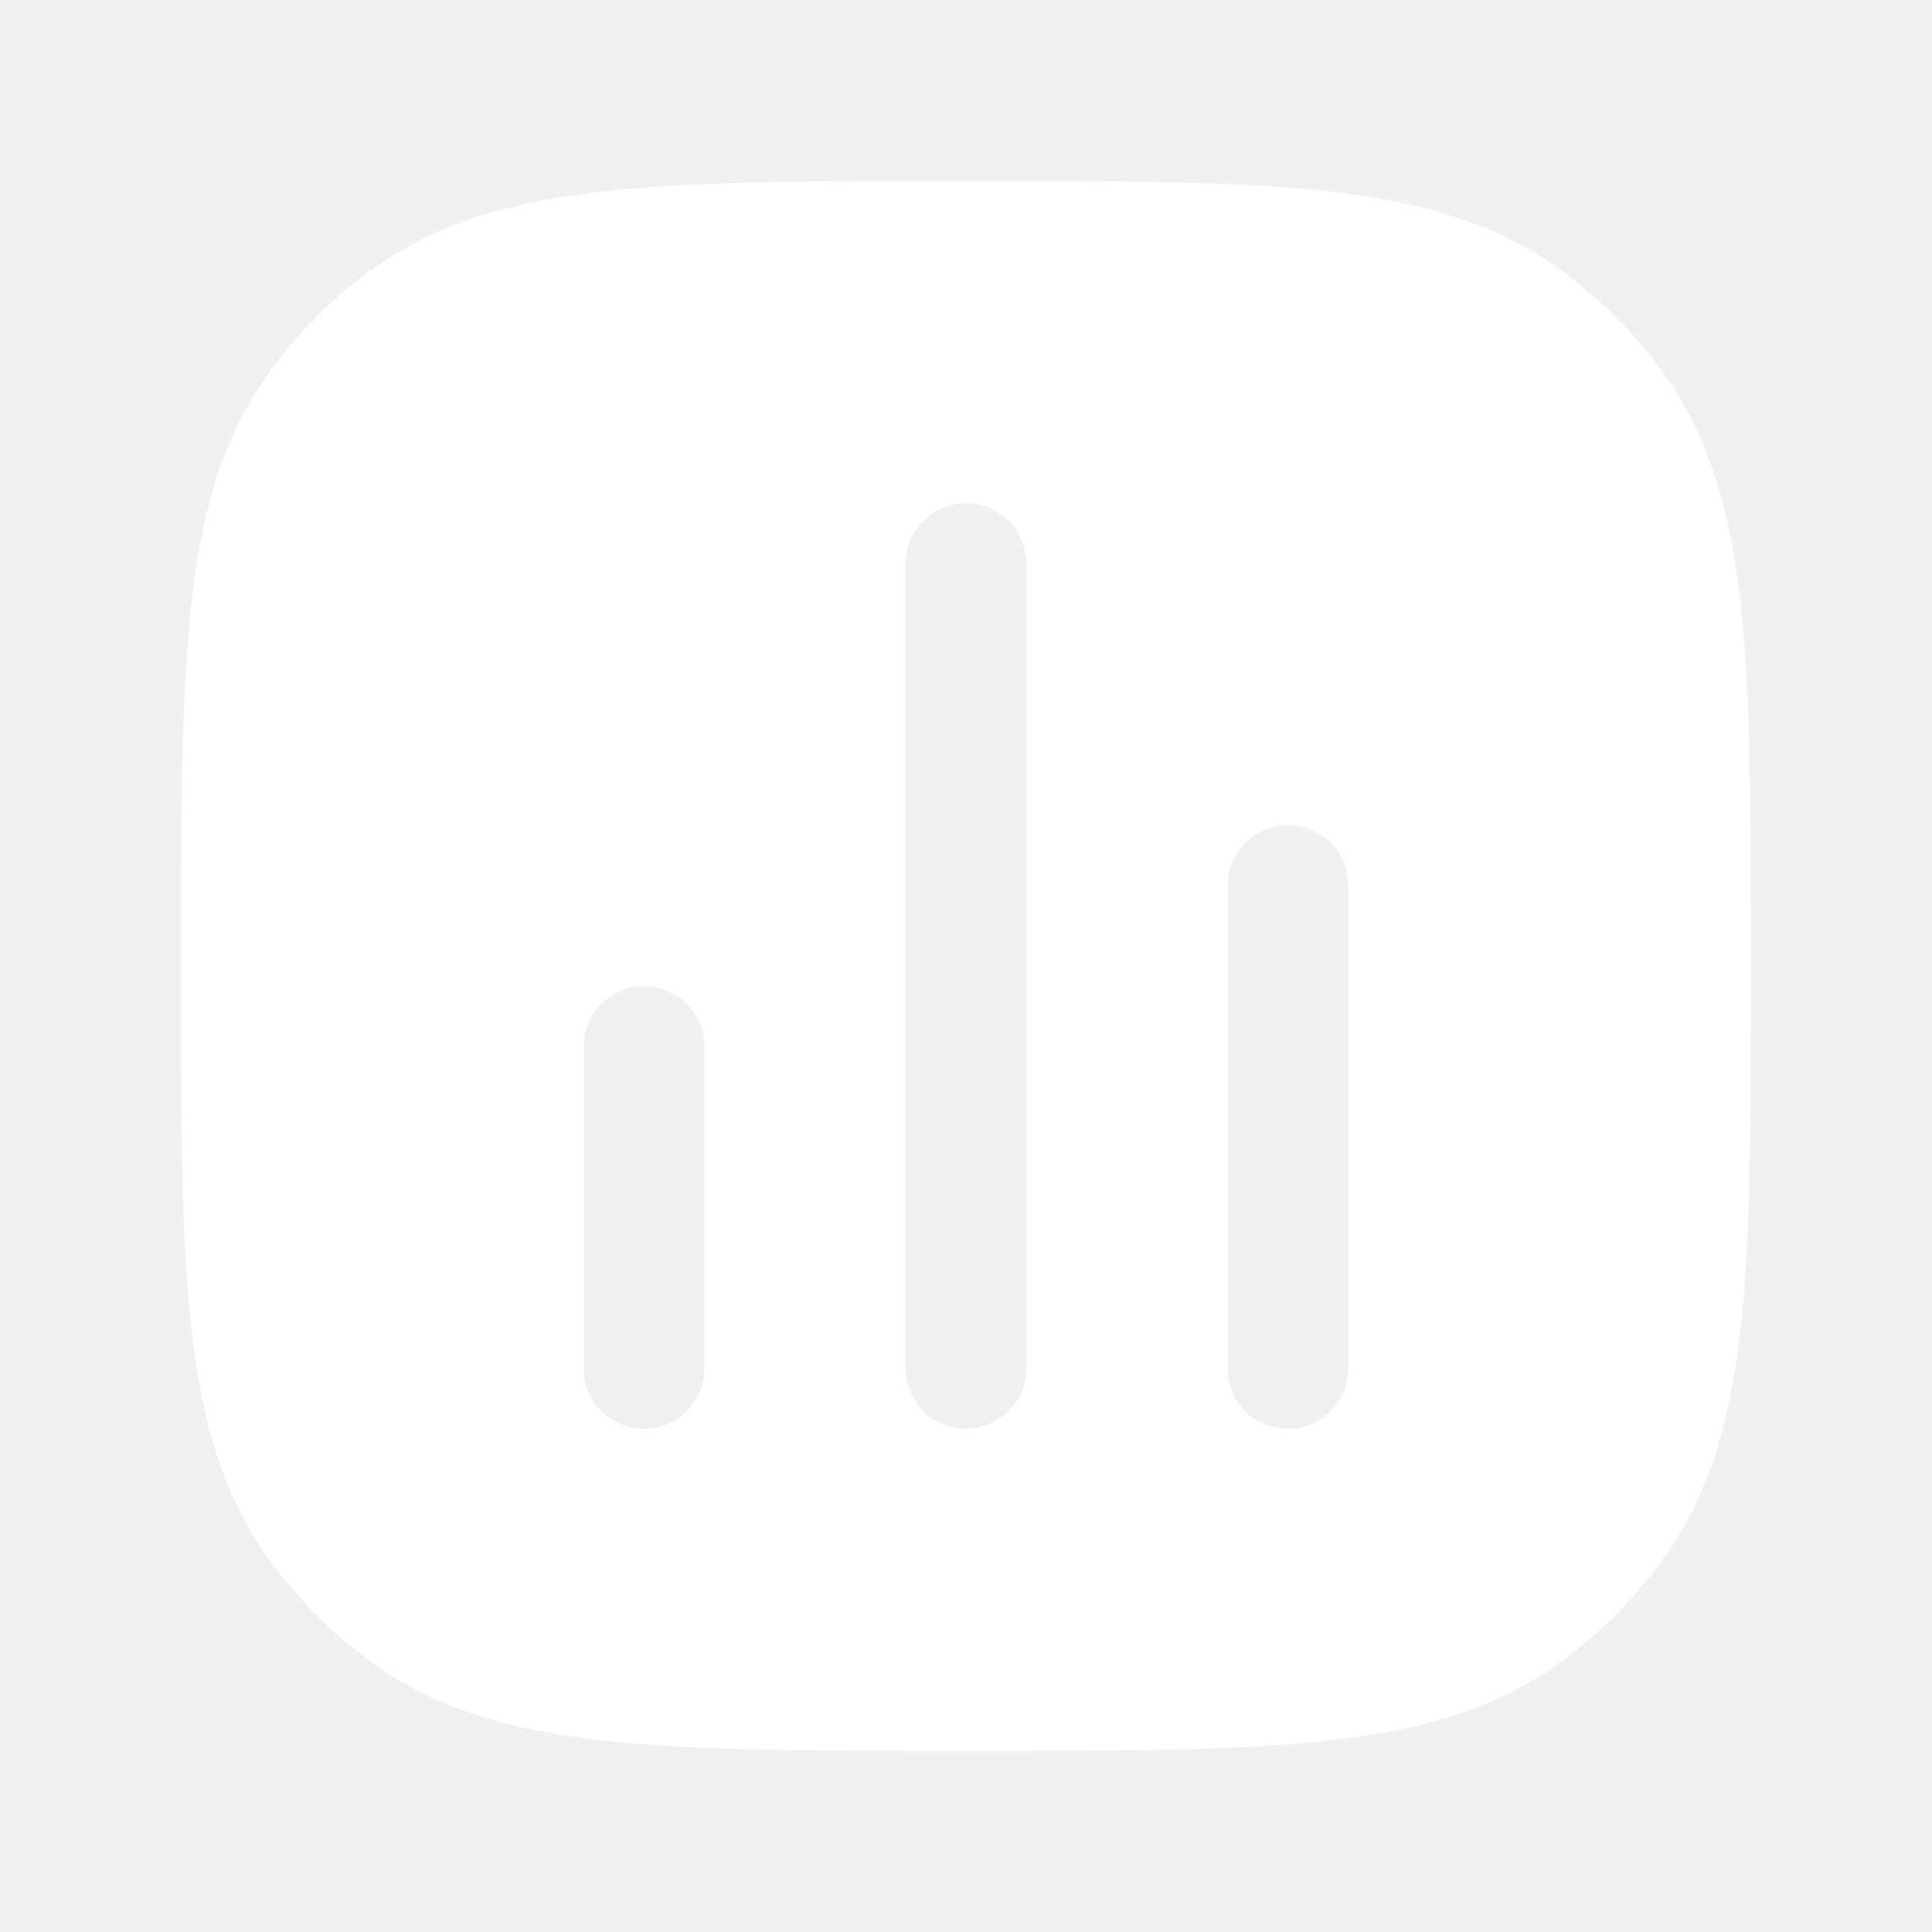
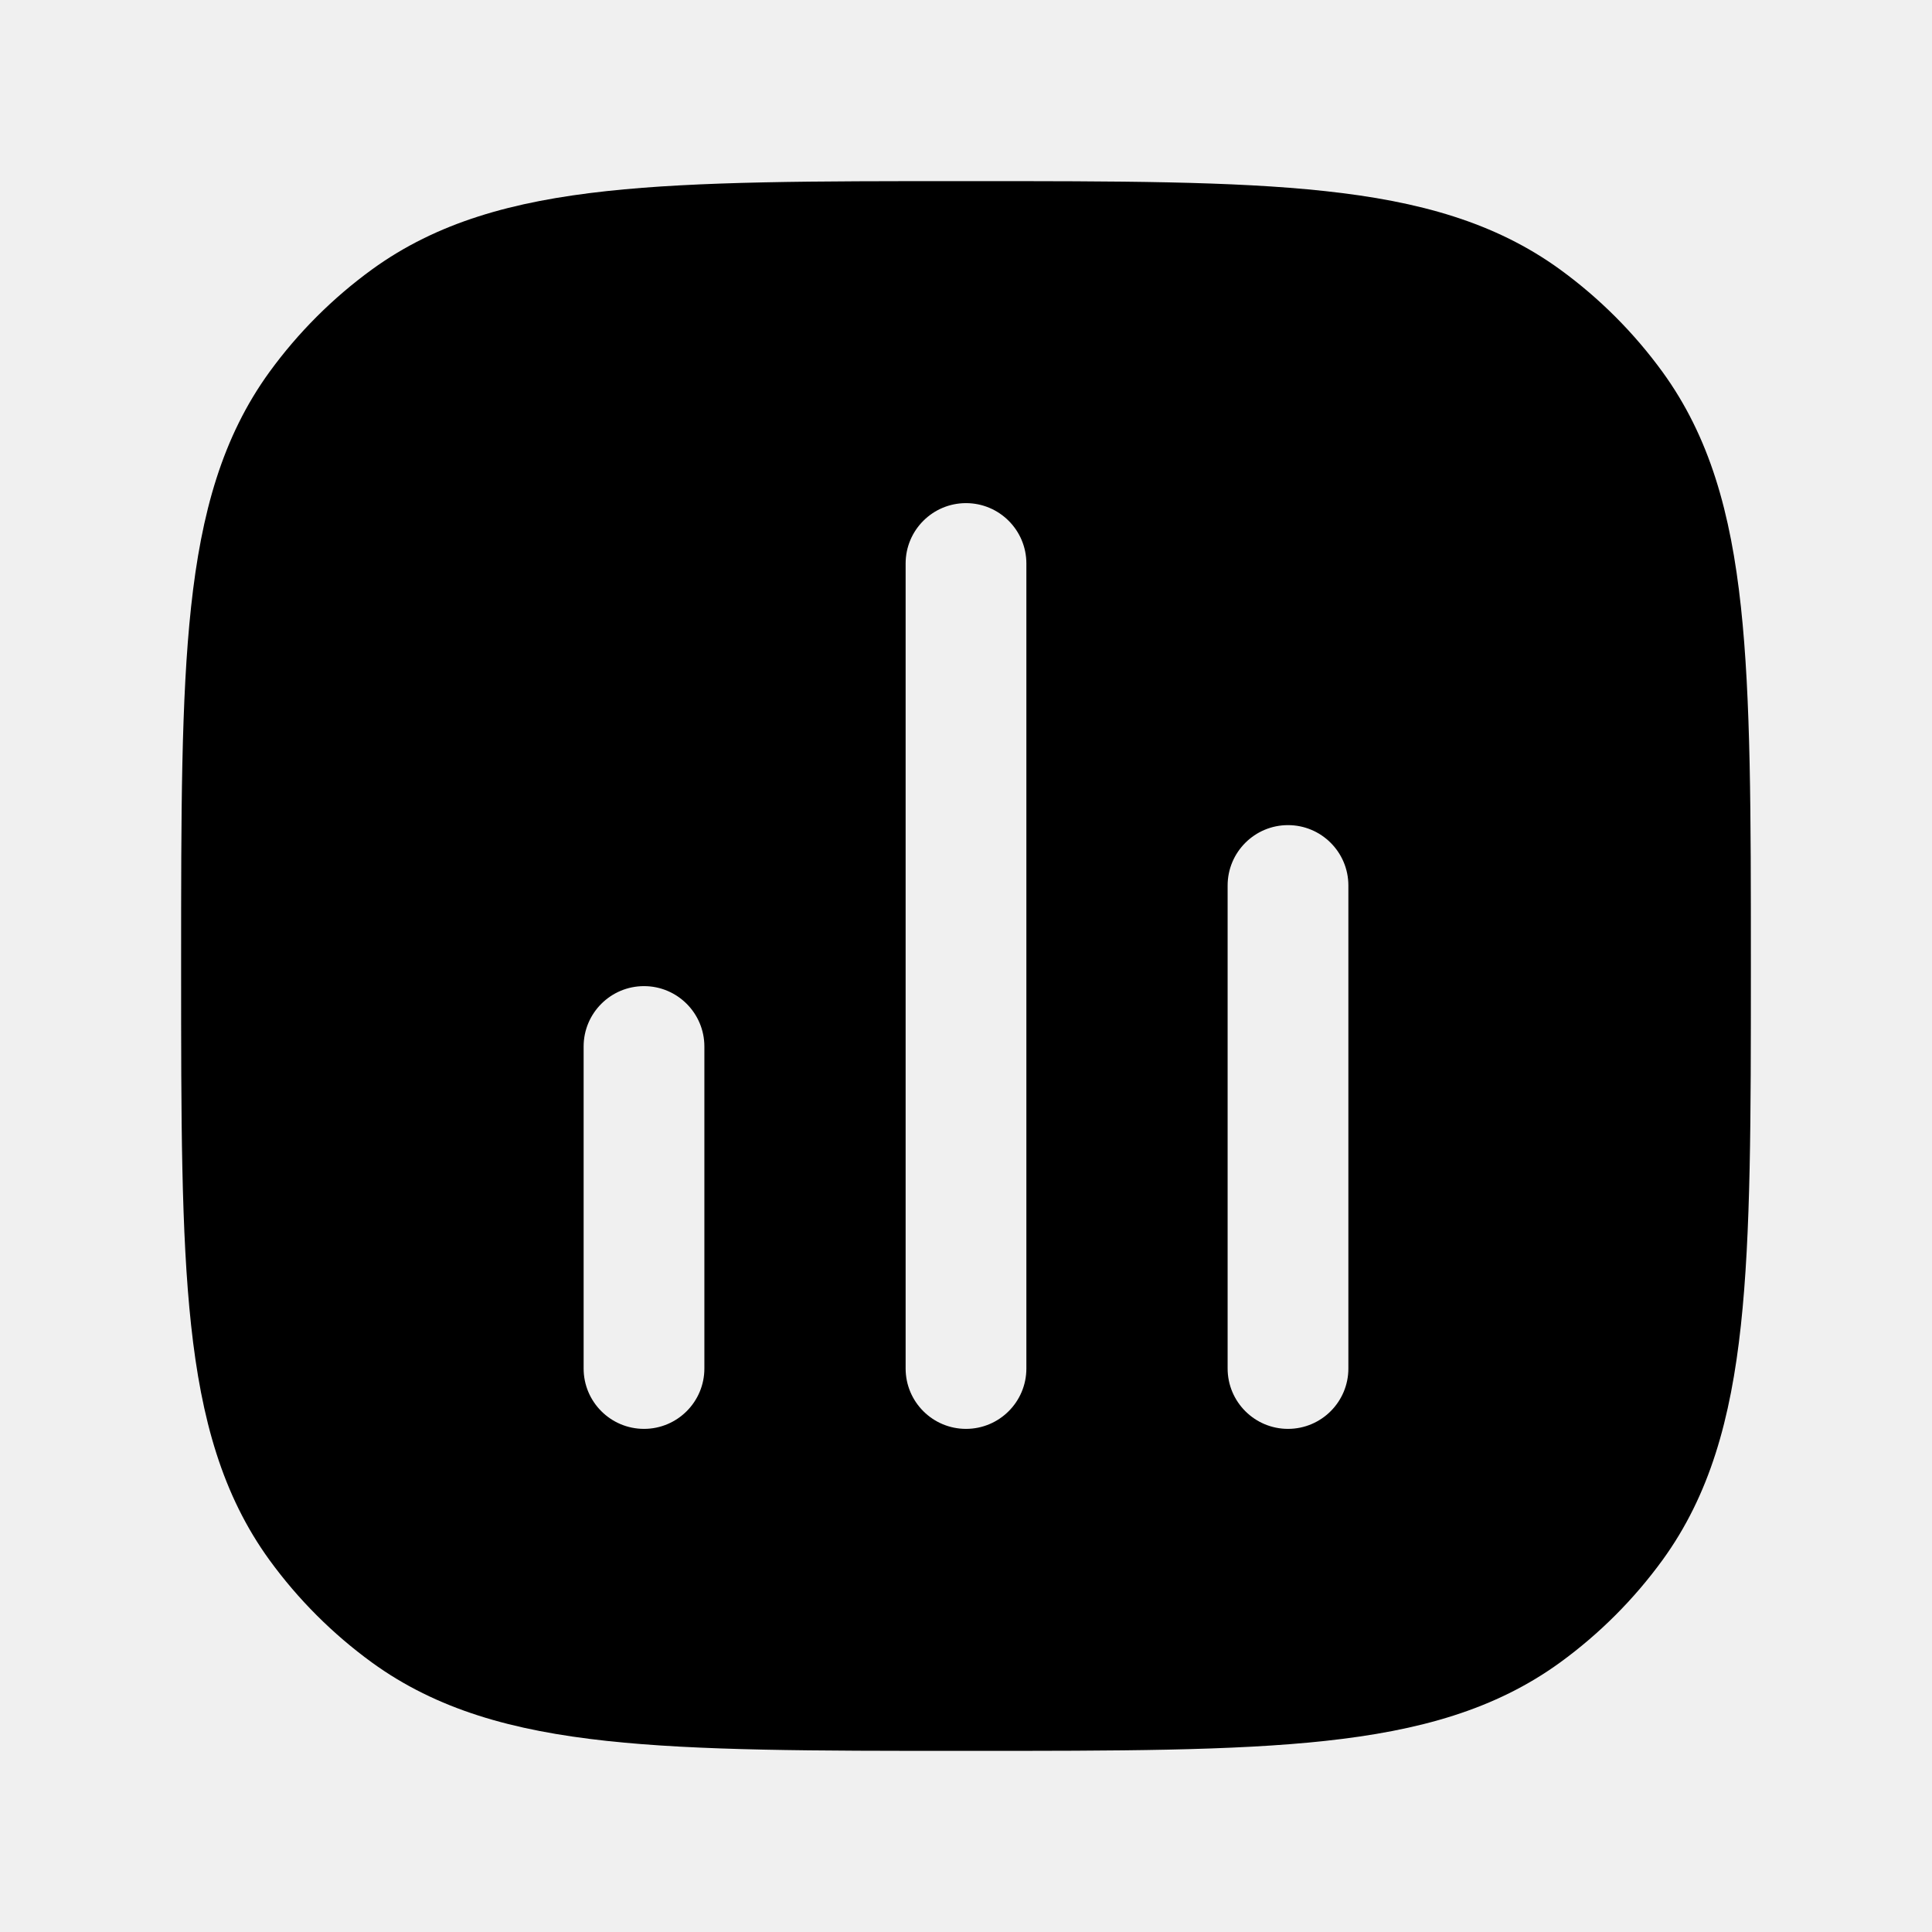
<svg xmlns="http://www.w3.org/2000/svg" width="24" height="24" viewBox="0 0 24 24" fill="none">
-   <path fill-rule="evenodd" clip-rule="evenodd" d="M12.045 2.25C13.882 2.25 15.321 2.25 16.463 2.374C17.629 2.5 18.573 2.762 19.38 3.348C19.868 3.703 20.297 4.132 20.652 4.62C21.238 5.427 21.5 6.371 21.626 7.536C21.75 8.679 21.75 10.118 21.75 11.955V12.045C21.75 13.882 21.75 15.321 21.626 16.463C21.5 17.629 21.238 18.573 20.652 19.38C20.297 19.868 19.868 20.297 19.38 20.652C18.573 21.238 17.629 21.5 16.463 21.626C15.321 21.75 13.882 21.75 12.045 21.75H11.955C10.118 21.75 8.679 21.75 7.536 21.626C6.371 21.5 5.427 21.238 4.62 20.652C4.132 20.297 3.703 19.868 3.348 19.38C2.762 18.573 2.5 17.629 2.374 16.463C2.25 15.321 2.25 13.882 2.25 12.045V11.955C2.25 10.118 2.25 8.679 2.374 7.536C2.5 6.371 2.762 5.427 3.348 4.62C3.703 4.132 4.132 3.703 4.62 3.348C5.427 2.762 6.371 2.5 7.536 2.374C8.679 2.25 10.118 2.25 11.955 2.25H12.045ZM12.75 7C12.75 6.586 12.414 6.25 12 6.25C11.586 6.25 11.25 6.586 11.25 7V17C11.25 17.414 11.586 17.75 12 17.75C12.414 17.75 12.75 17.414 12.75 17V7ZM16.75 11C16.75 10.586 16.414 10.25 16 10.25C15.586 10.25 15.25 10.586 15.25 11V17C15.25 17.414 15.586 17.75 16 17.75C16.414 17.75 16.75 17.414 16.75 17V11ZM8.75 13C8.75 12.586 8.414 12.25 8 12.25C7.586 12.25 7.25 12.586 7.25 13V17C7.25 17.414 7.586 17.75 8 17.75C8.414 17.75 8.75 17.414 8.75 17V13Z" fill="white" />
+   <path fill-rule="evenodd" clip-rule="evenodd" d="M12.045 2.25C13.882 2.25 15.321 2.25 16.463 2.374C17.629 2.5 18.573 2.762 19.38 3.348C19.868 3.703 20.297 4.132 20.652 4.62C21.238 5.427 21.5 6.371 21.626 7.536C21.75 8.679 21.75 10.118 21.75 11.955V12.045C21.75 13.882 21.75 15.321 21.626 16.463C21.5 17.629 21.238 18.573 20.652 19.38C20.297 19.868 19.868 20.297 19.38 20.652C18.573 21.238 17.629 21.5 16.463 21.626C15.321 21.75 13.882 21.75 12.045 21.75H11.955C10.118 21.75 8.679 21.75 7.536 21.626C6.371 21.5 5.427 21.238 4.62 20.652C4.132 20.297 3.703 19.868 3.348 19.38C2.762 18.573 2.5 17.629 2.374 16.463C2.25 15.321 2.25 13.882 2.25 12.045V11.955C2.25 10.118 2.25 8.679 2.374 7.536C2.5 6.371 2.762 5.427 3.348 4.62C3.703 4.132 4.132 3.703 4.62 3.348C5.427 2.762 6.371 2.5 7.536 2.374C8.679 2.25 10.118 2.25 11.955 2.25H12.045ZM12.75 7C12.75 6.586 12.414 6.25 12 6.25C11.586 6.25 11.25 6.586 11.25 7V17C11.25 17.414 11.586 17.75 12 17.75C12.414 17.75 12.75 17.414 12.75 17V7ZM16.75 11C16.75 10.586 16.414 10.25 16 10.25C15.586 10.25 15.25 10.586 15.25 11V17C15.25 17.414 15.586 17.75 16 17.75C16.414 17.75 16.75 17.414 16.75 17V11ZM8.75 13C8.75 12.586 8.414 12.25 8 12.25C7.586 12.25 7.25 12.586 7.25 13V17C7.25 17.414 7.586 17.75 8 17.75C8.414 17.75 8.75 17.414 8.75 17V13Z" fill="currentColor" />
</svg>
